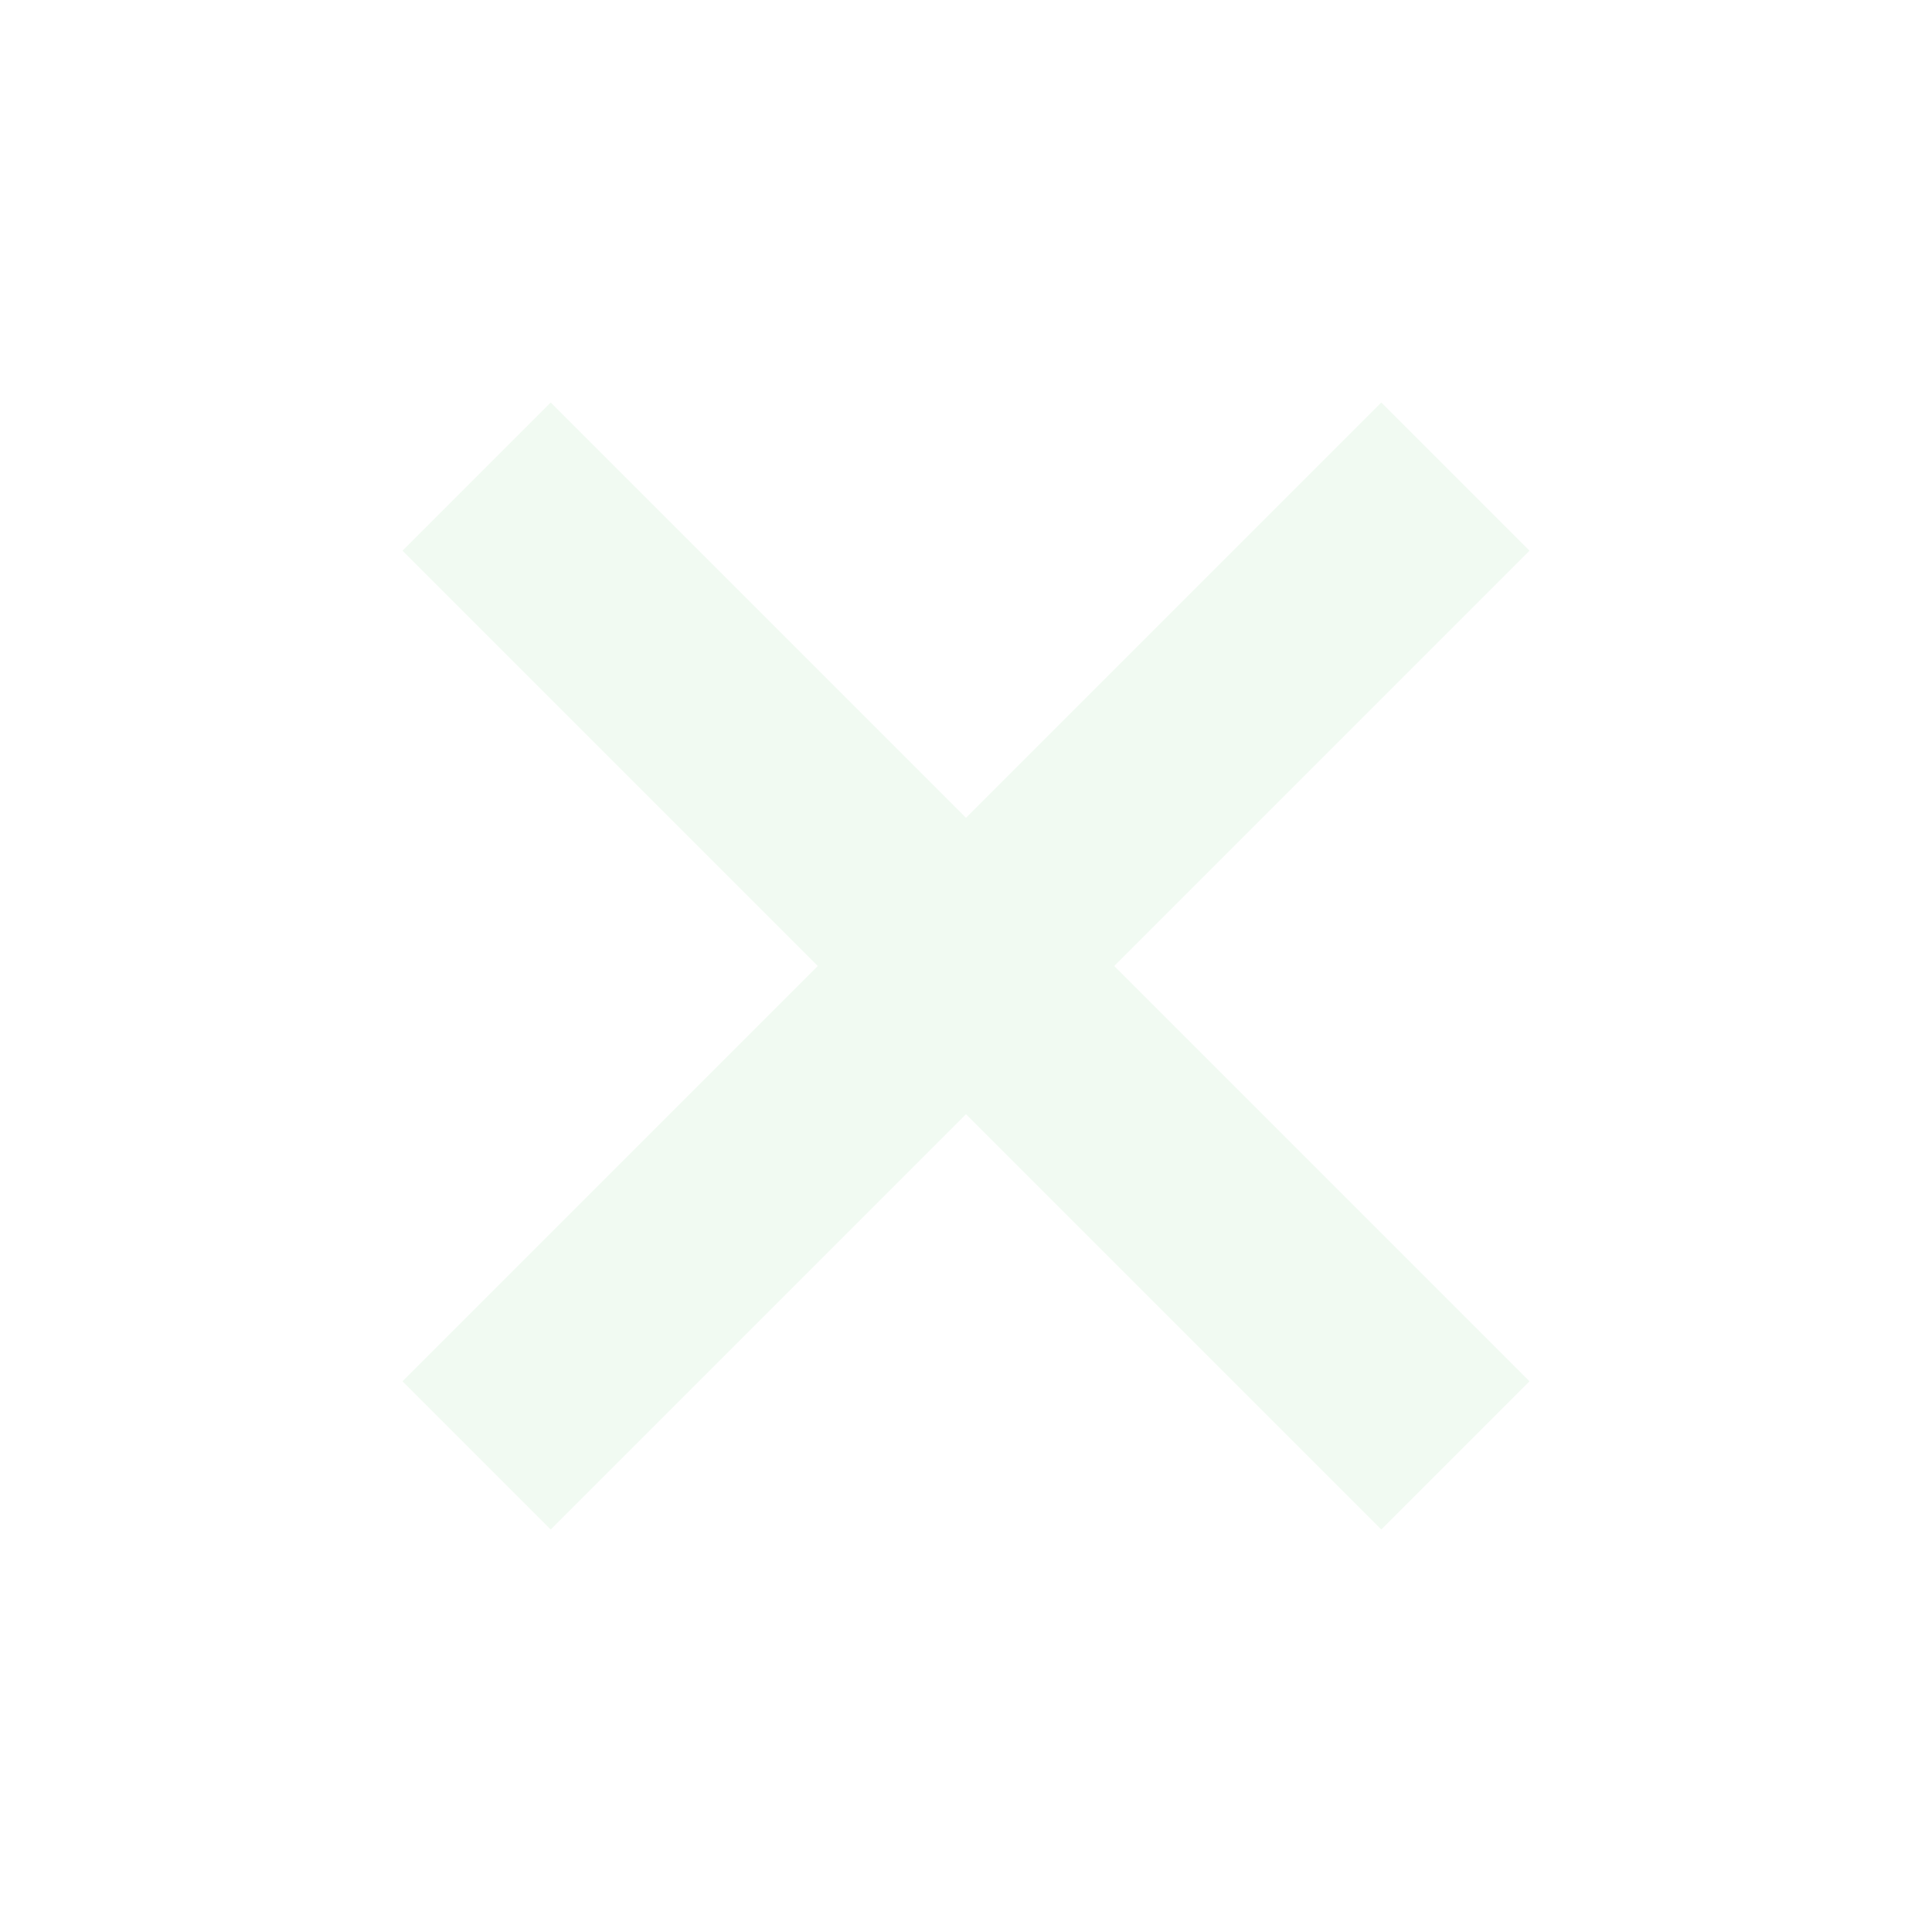
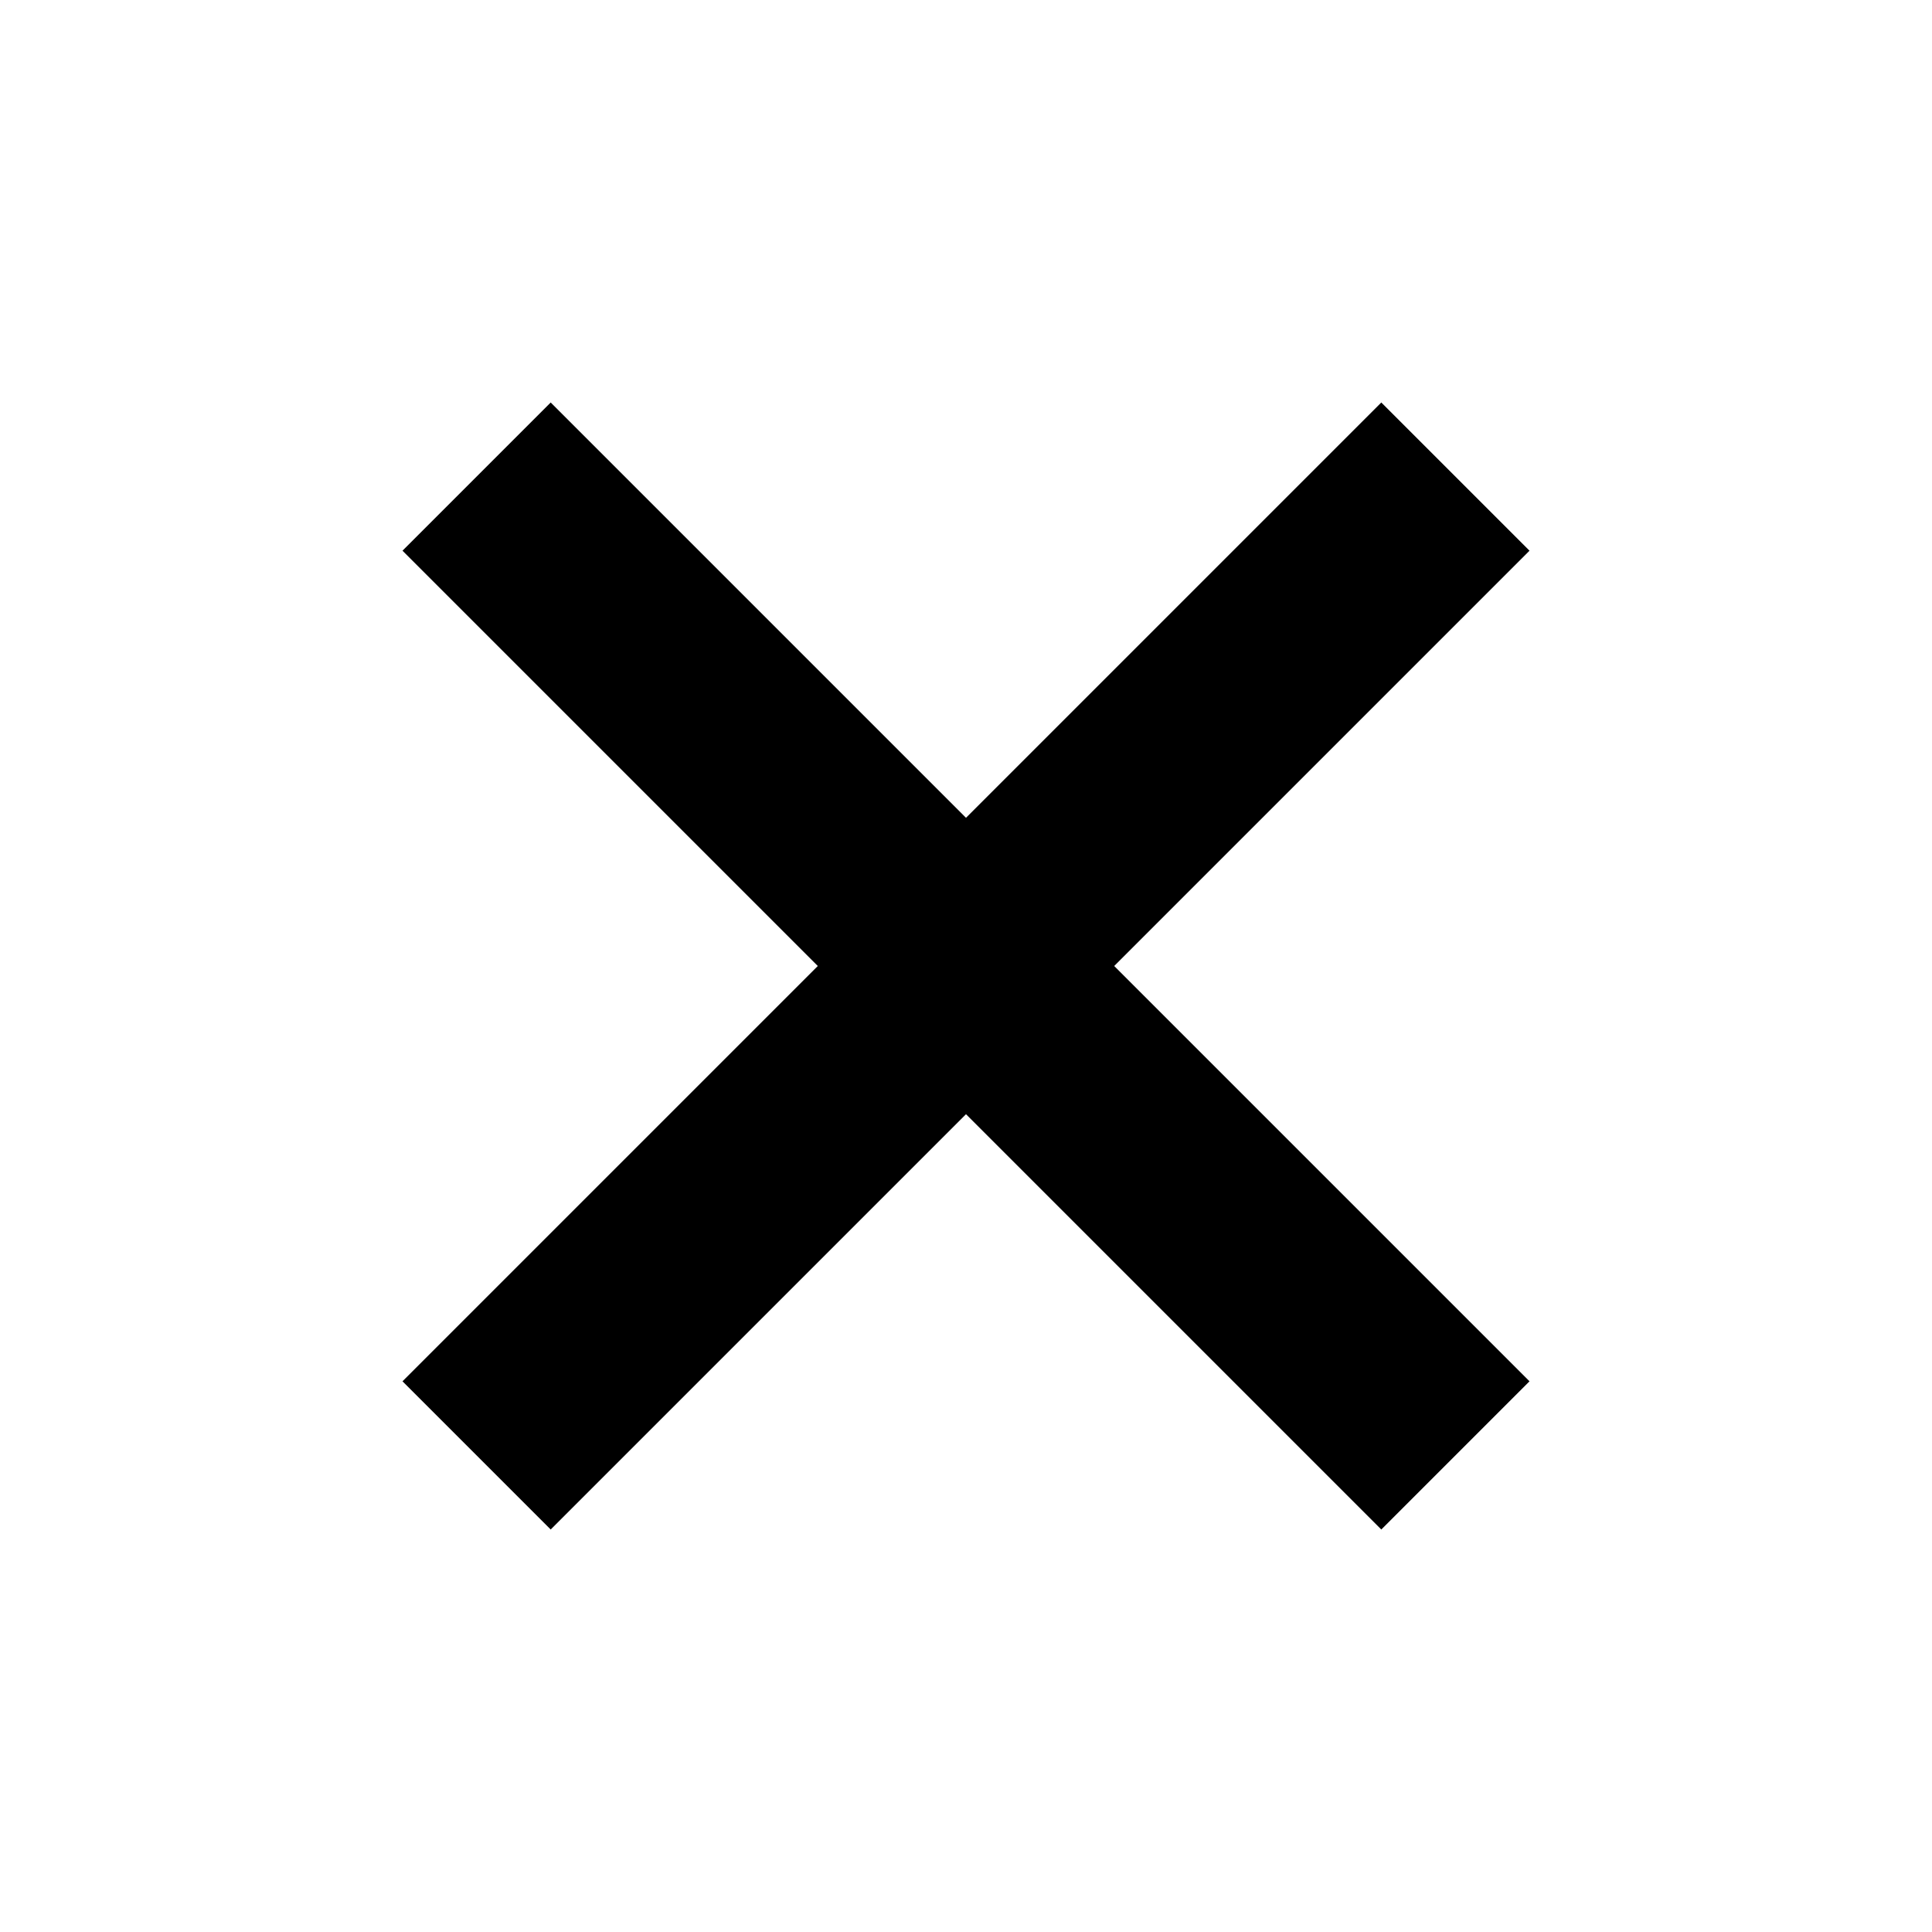
<svg xmlns="http://www.w3.org/2000/svg" width="48" height="48" viewBox="0 0 48 48" fill="none">
-   <path d="M38 13.682L34.318 10L24 20.318L13.682 10L10 13.682L20.318 24L10 34.318L13.682 38L24 27.682L34.318 38L38 34.318L27.682 24L38 13.682Z" fill="#F1FAF2" />
+   <path d="M38 13.682L34.318 10L24 20.318L13.682 10L10 13.682L20.318 24L10 34.318L13.682 38L24 27.682L34.318 38L38 34.318L27.682 24L38 13.682Z" fill="#000" />
</svg>
